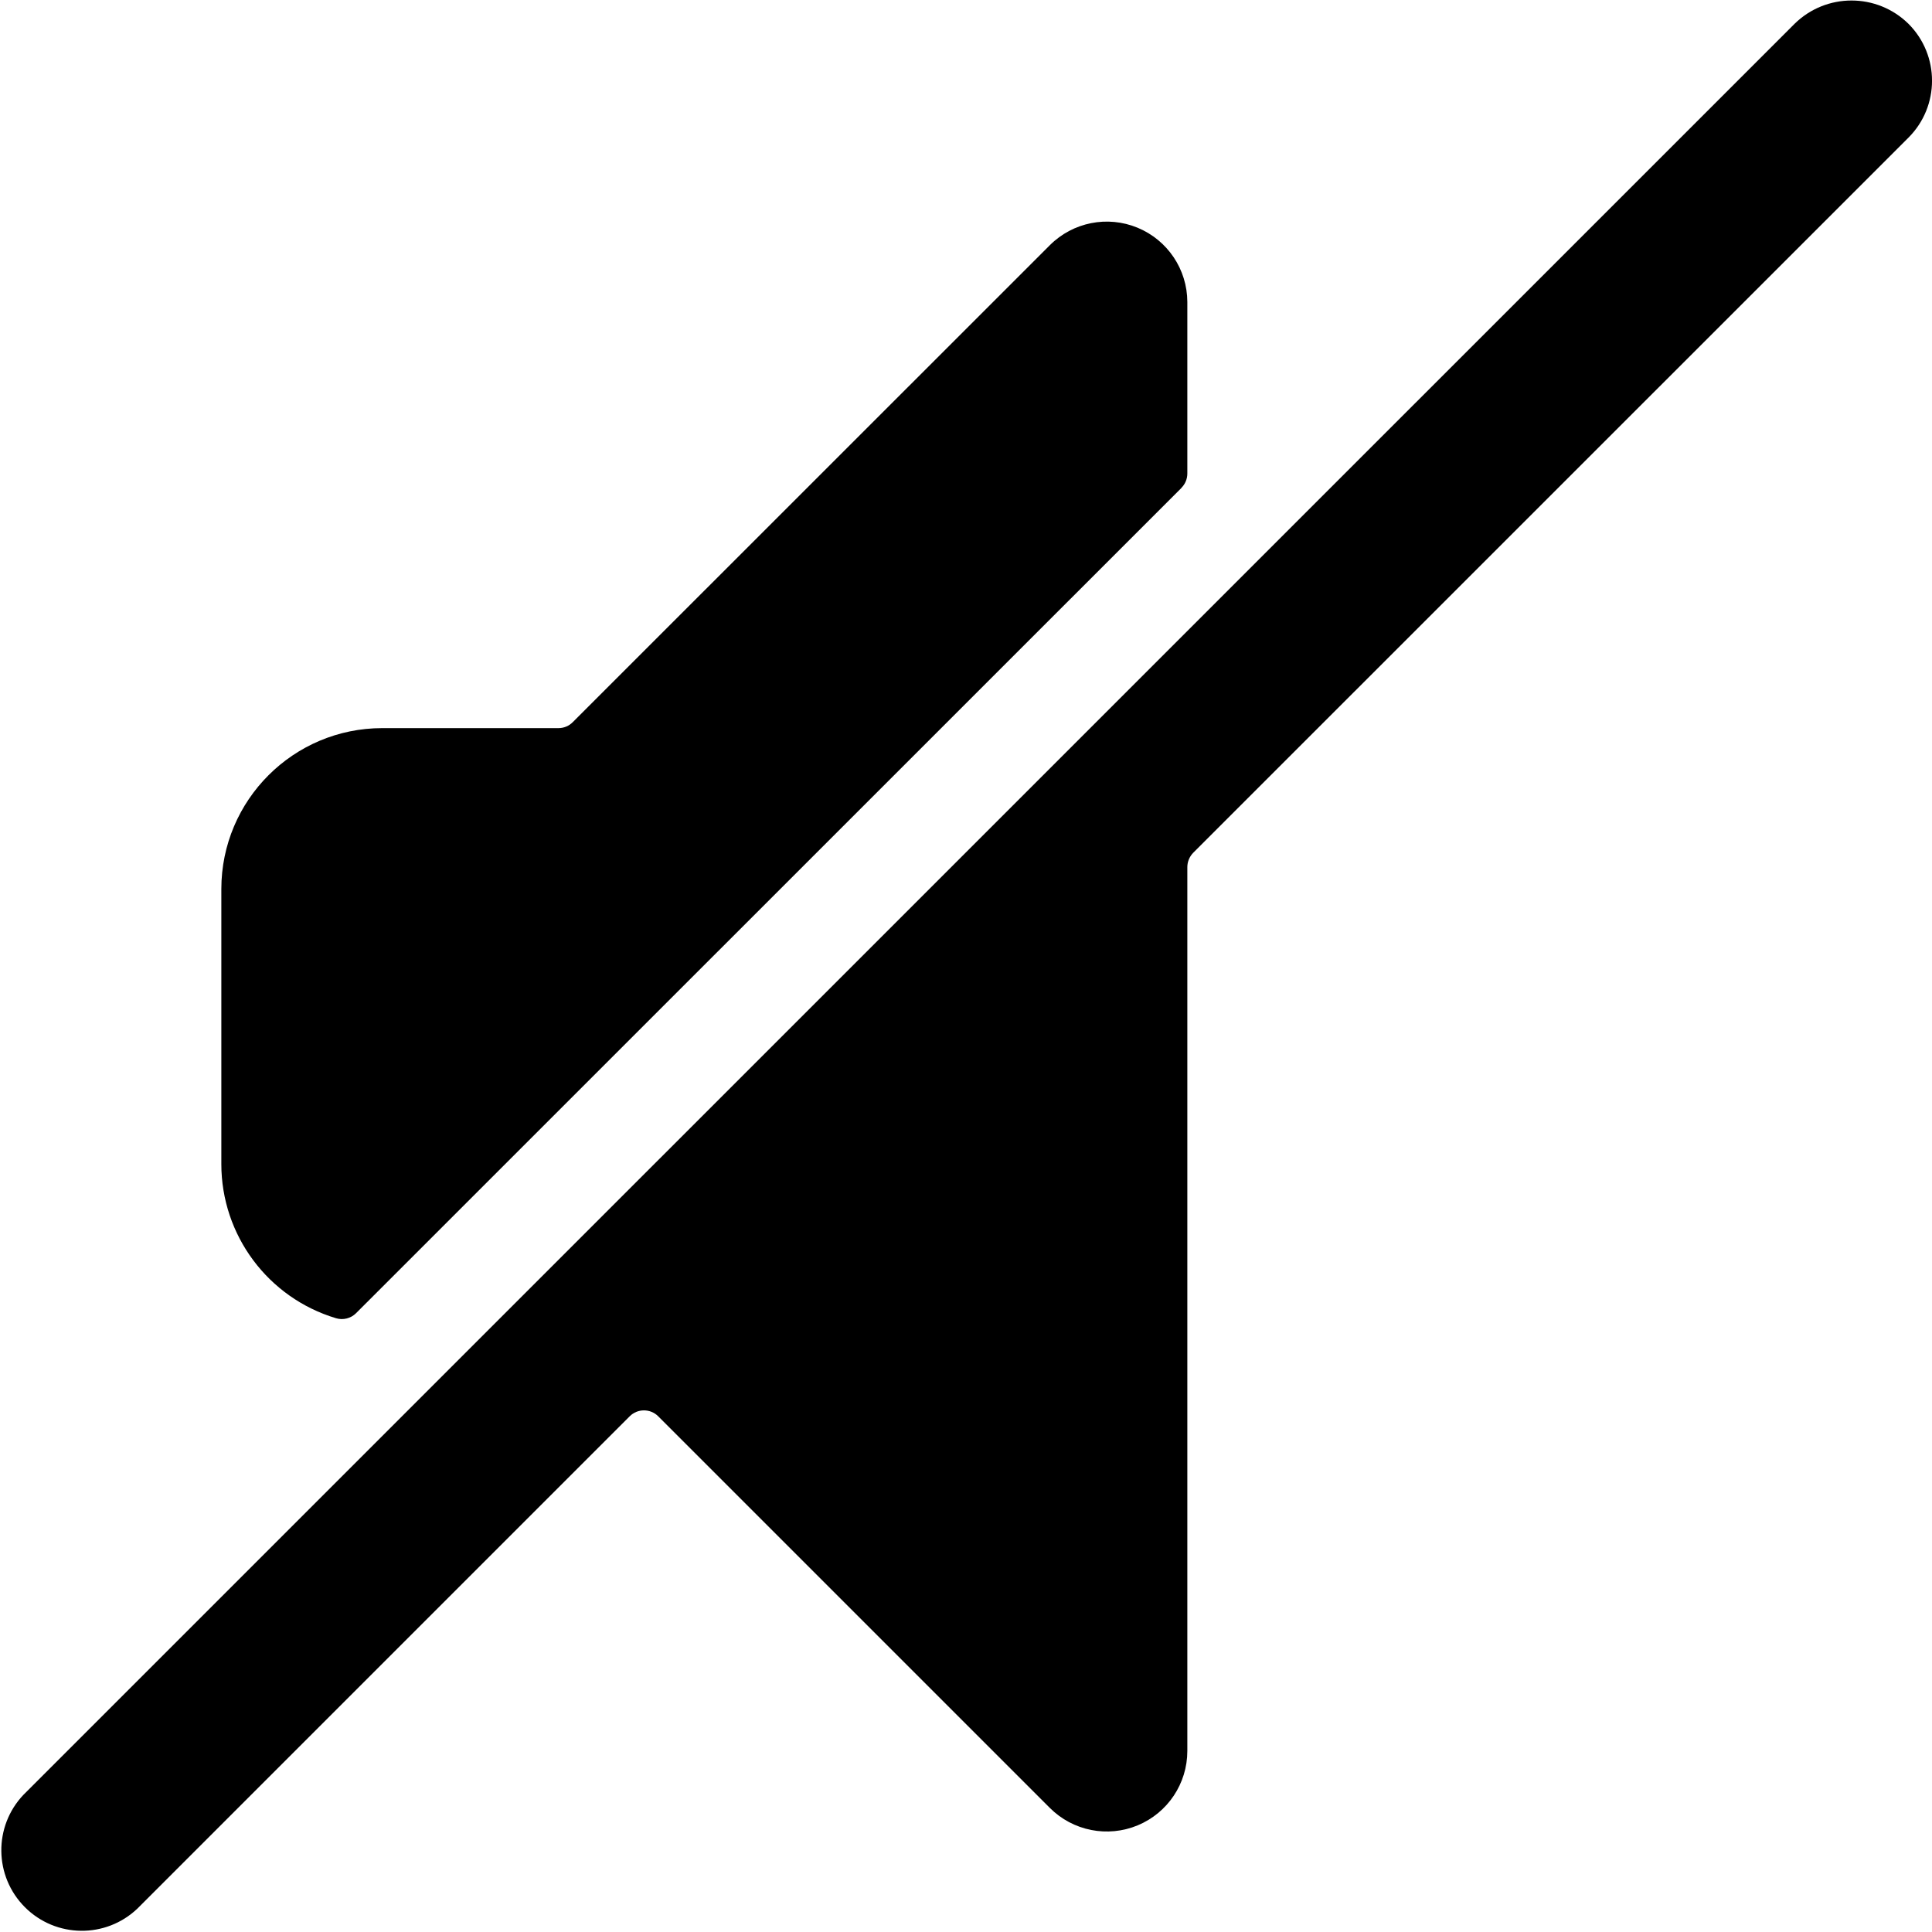
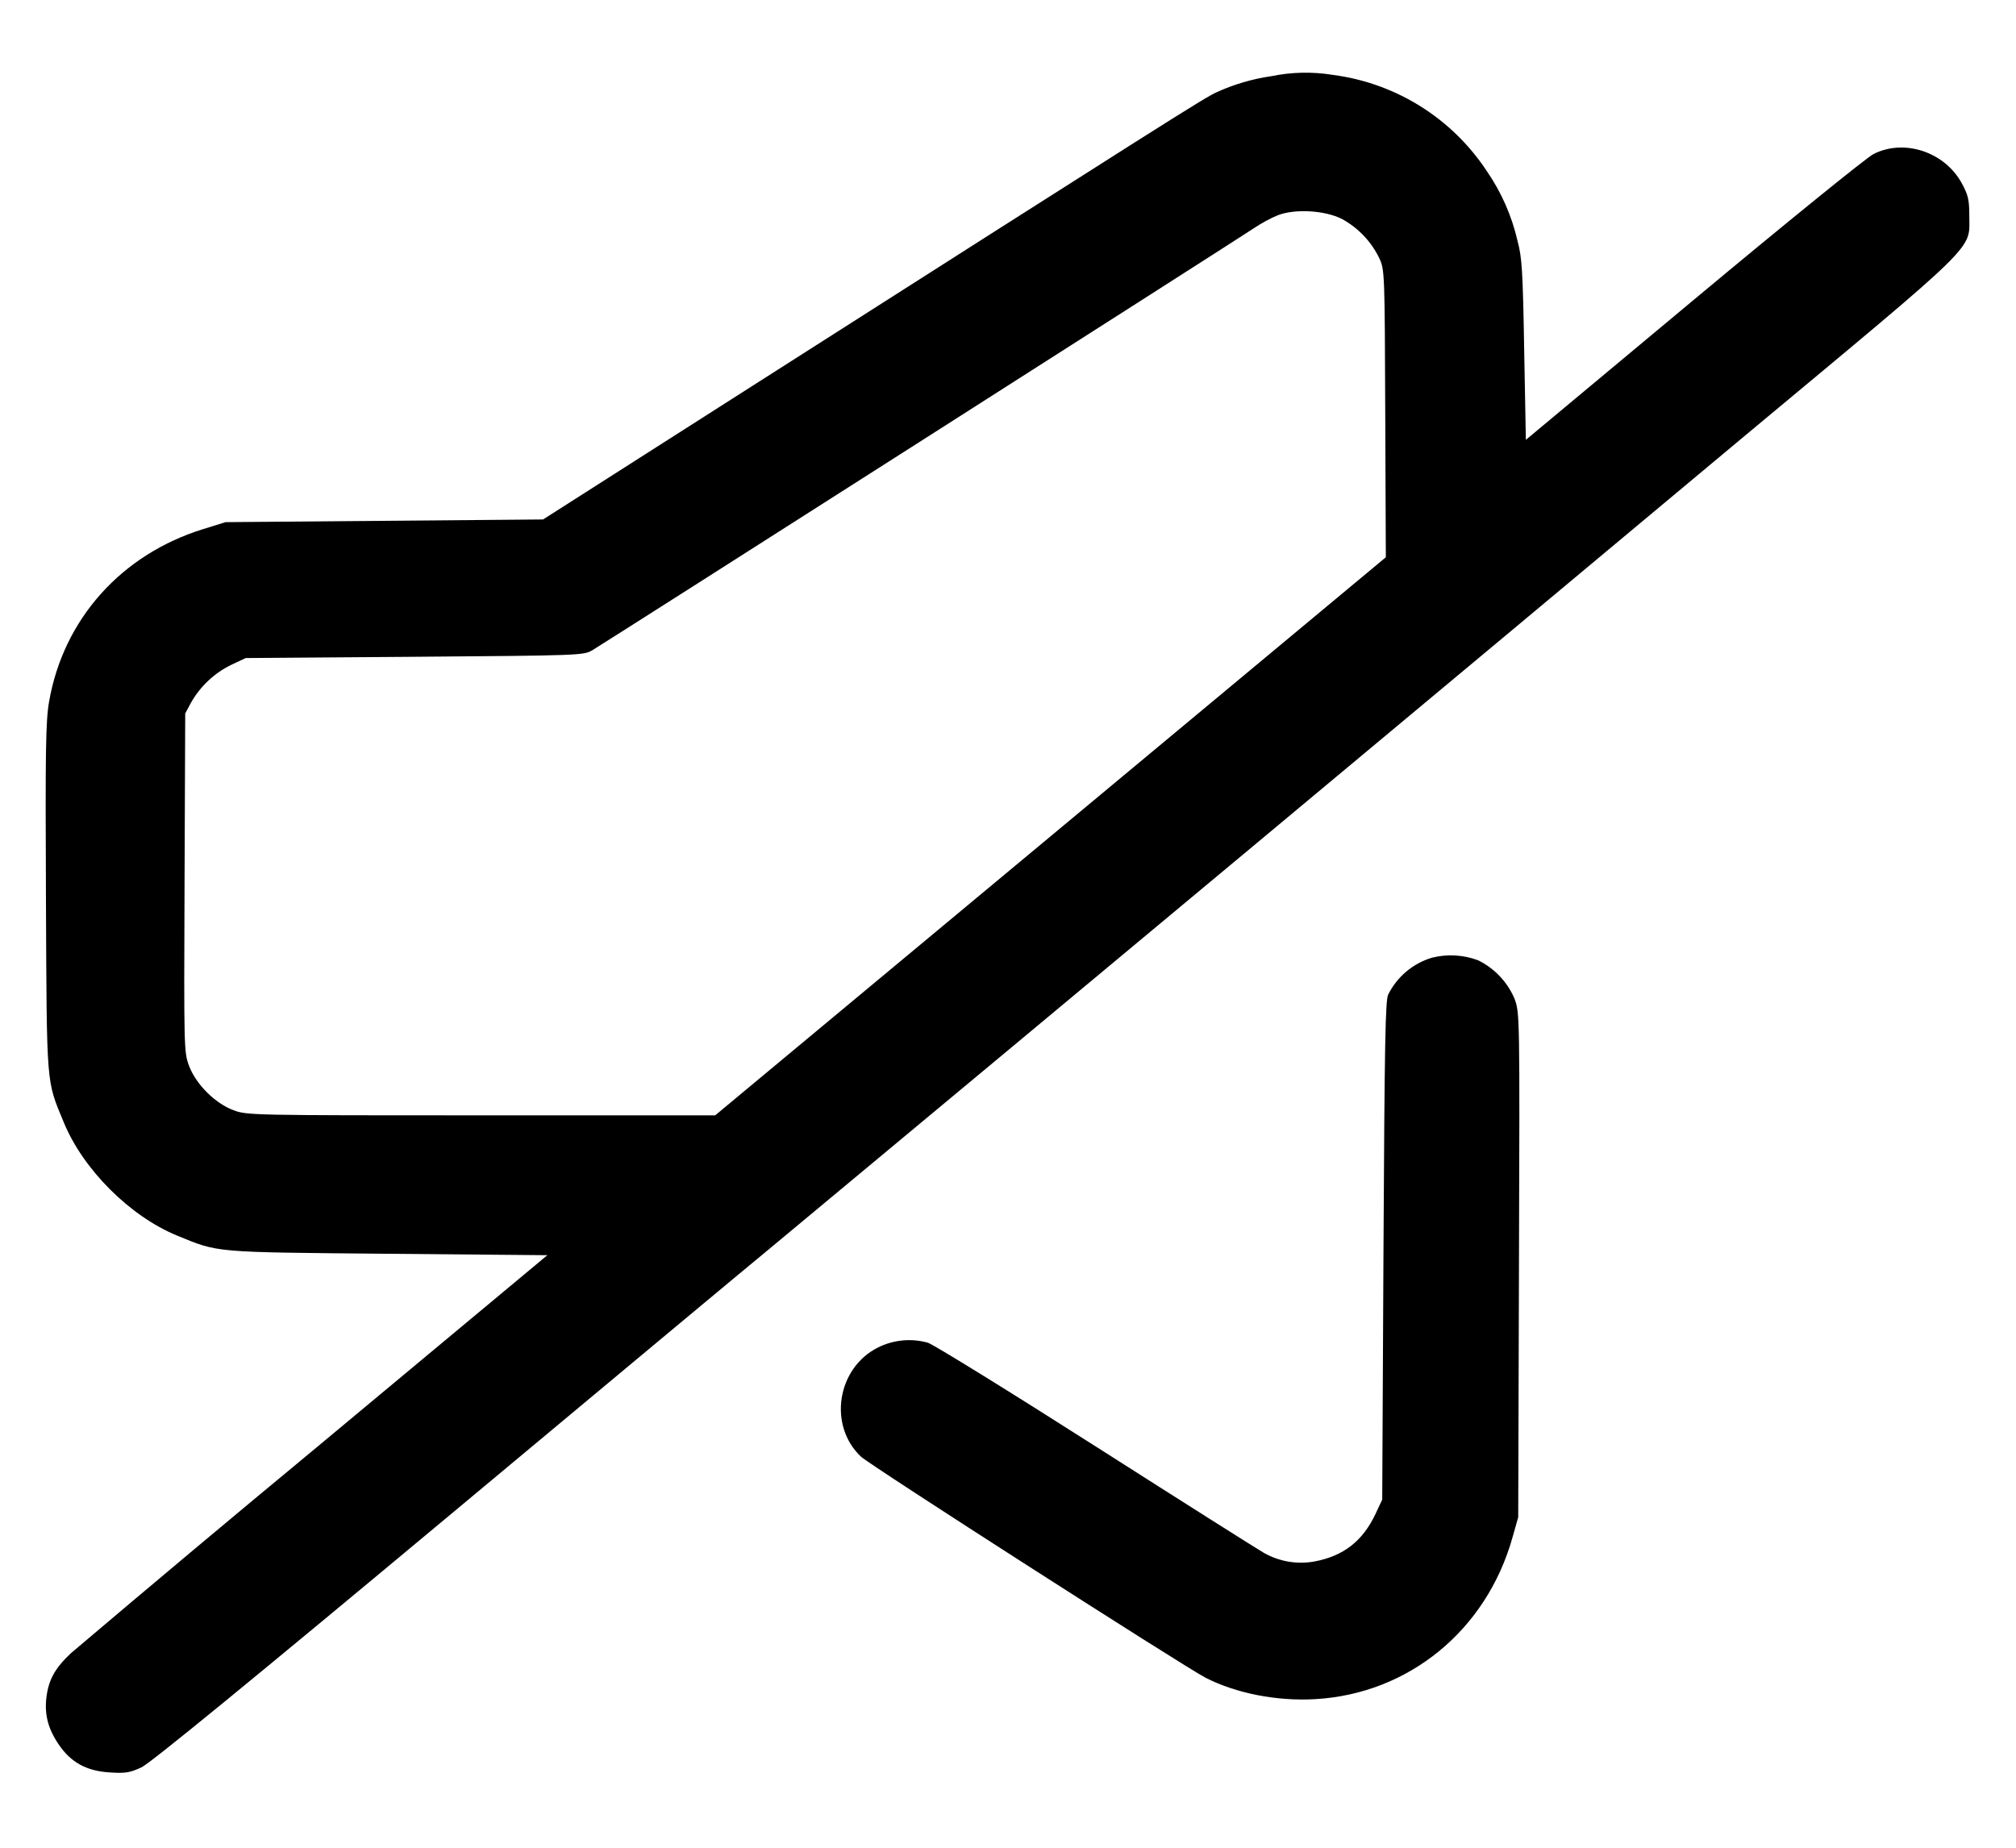
- <svg viewBox="0 0 16 16" fill="currentColor" aria-hidden="true">
-   <path d="M9.785 4.039a.167.167 0 0 0 .048-.118V2.5a.667.667 0 0 0-1.138-.47L4.744 5.98a.166.166 0 0 1-.118.05h-1.46a1.333 1.333 0 0 0-1.333 1.332V9.64a1.333 1.333 0 0 0 .95 1.277.167.167 0 0 0 .166-.042L9.785 4.04ZM15.805 1.14a.667.667 0 0 0 0-.943.673.673 0 0 0-.943 0L.195 14.863a.667.667 0 0 0 .943.943l4.077-4.077a.167.167 0 0 1 .236 0l3.244 3.244a.667.667 0 0 0 1.138-.472v-7.32c0-.045.018-.087.049-.119l5.923-5.922Z" />
+ <svg viewBox="0 0 24 22" fill="currentColor" aria-hidden="true">
+   <path fill-rule="evenodd" d="M15.135.907a2.39 2.39 0 0 0-.653.192c-.141.063-.598.353-5.527 3.497l-2.49 1.589-1.89.016-1.89.016-.264.082C1.442 6.602.754 7.374.584 8.356c-.04.232-.045.57-.037 2.335.01 2.28.002 2.162.212 2.672.231.562.787 1.117 1.348 1.348.499.205.419.198 2.509.217l1.9.017-2.755 2.295a320.056 320.056 0 0 0-2.917 2.444c-.191.18-.266.316-.292.531-.023.2.02.368.146.554.143.213.33.317.604.334.191.013.243.004.382-.06.11-.053 1.273-1.004 3.731-3.054 1.963-1.638 3.638-3.034 3.722-3.101A6516.354 6516.354 0 0 0 20.794 5.17c2.799-2.331 2.65-2.185 2.65-2.601 0-.193-.014-.248-.09-.388-.204-.373-.685-.532-1.05-.347-.082.041-1.047.824-2.144 1.739l-1.995 1.664-.02-1.072c-.016-.942-.026-1.098-.079-1.296a2.419 2.419 0 0 0-.366-.832A2.596 2.596 0 0 0 15.87.892a2.028 2.028 0 0 0-.735.015Zm.072 1.658c-.075.03-.197.096-.27.146-.152.104-7.728 4.938-7.887 5.032-.103.06-.148.062-2.115.077l-2.01.015-.17.08a1.11 1.11 0 0 0-.481.451l-.069.129-.008 2.014c-.008 1.97-.007 2.018.053 2.18.082.22.31.448.53.53.159.06.222.061 2.948.061h2.786l3.992-3.322 3.992-3.323-.007-1.71c-.006-1.676-.007-1.713-.07-1.849a1.056 1.056 0 0 0-.444-.468c-.204-.105-.567-.125-.77-.043Zm1.843 8.837a.857.857 0 0 0-.523.438c-.035.063-.044.57-.057 3.045l-.015 2.97-.079.169c-.153.325-.383.504-.73.568a.893.893 0 0 1-.6-.103c-.066-.037-.964-.605-1.994-1.262s-1.933-1.215-2.006-1.24a.83.83 0 0 0-.594.057c-.489.245-.595.93-.202 1.3.109.103 3.851 2.503 4.104 2.633.362.185.847.28 1.301.254 1.116-.063 2.041-.821 2.351-1.926l.068-.24.009-3.004c.01-2.976.009-3.004-.053-3.17a.903.903 0 0 0-.435-.458.928.928 0 0 0-.545-.031Z" clip-rule="evenodd" />
</svg>
